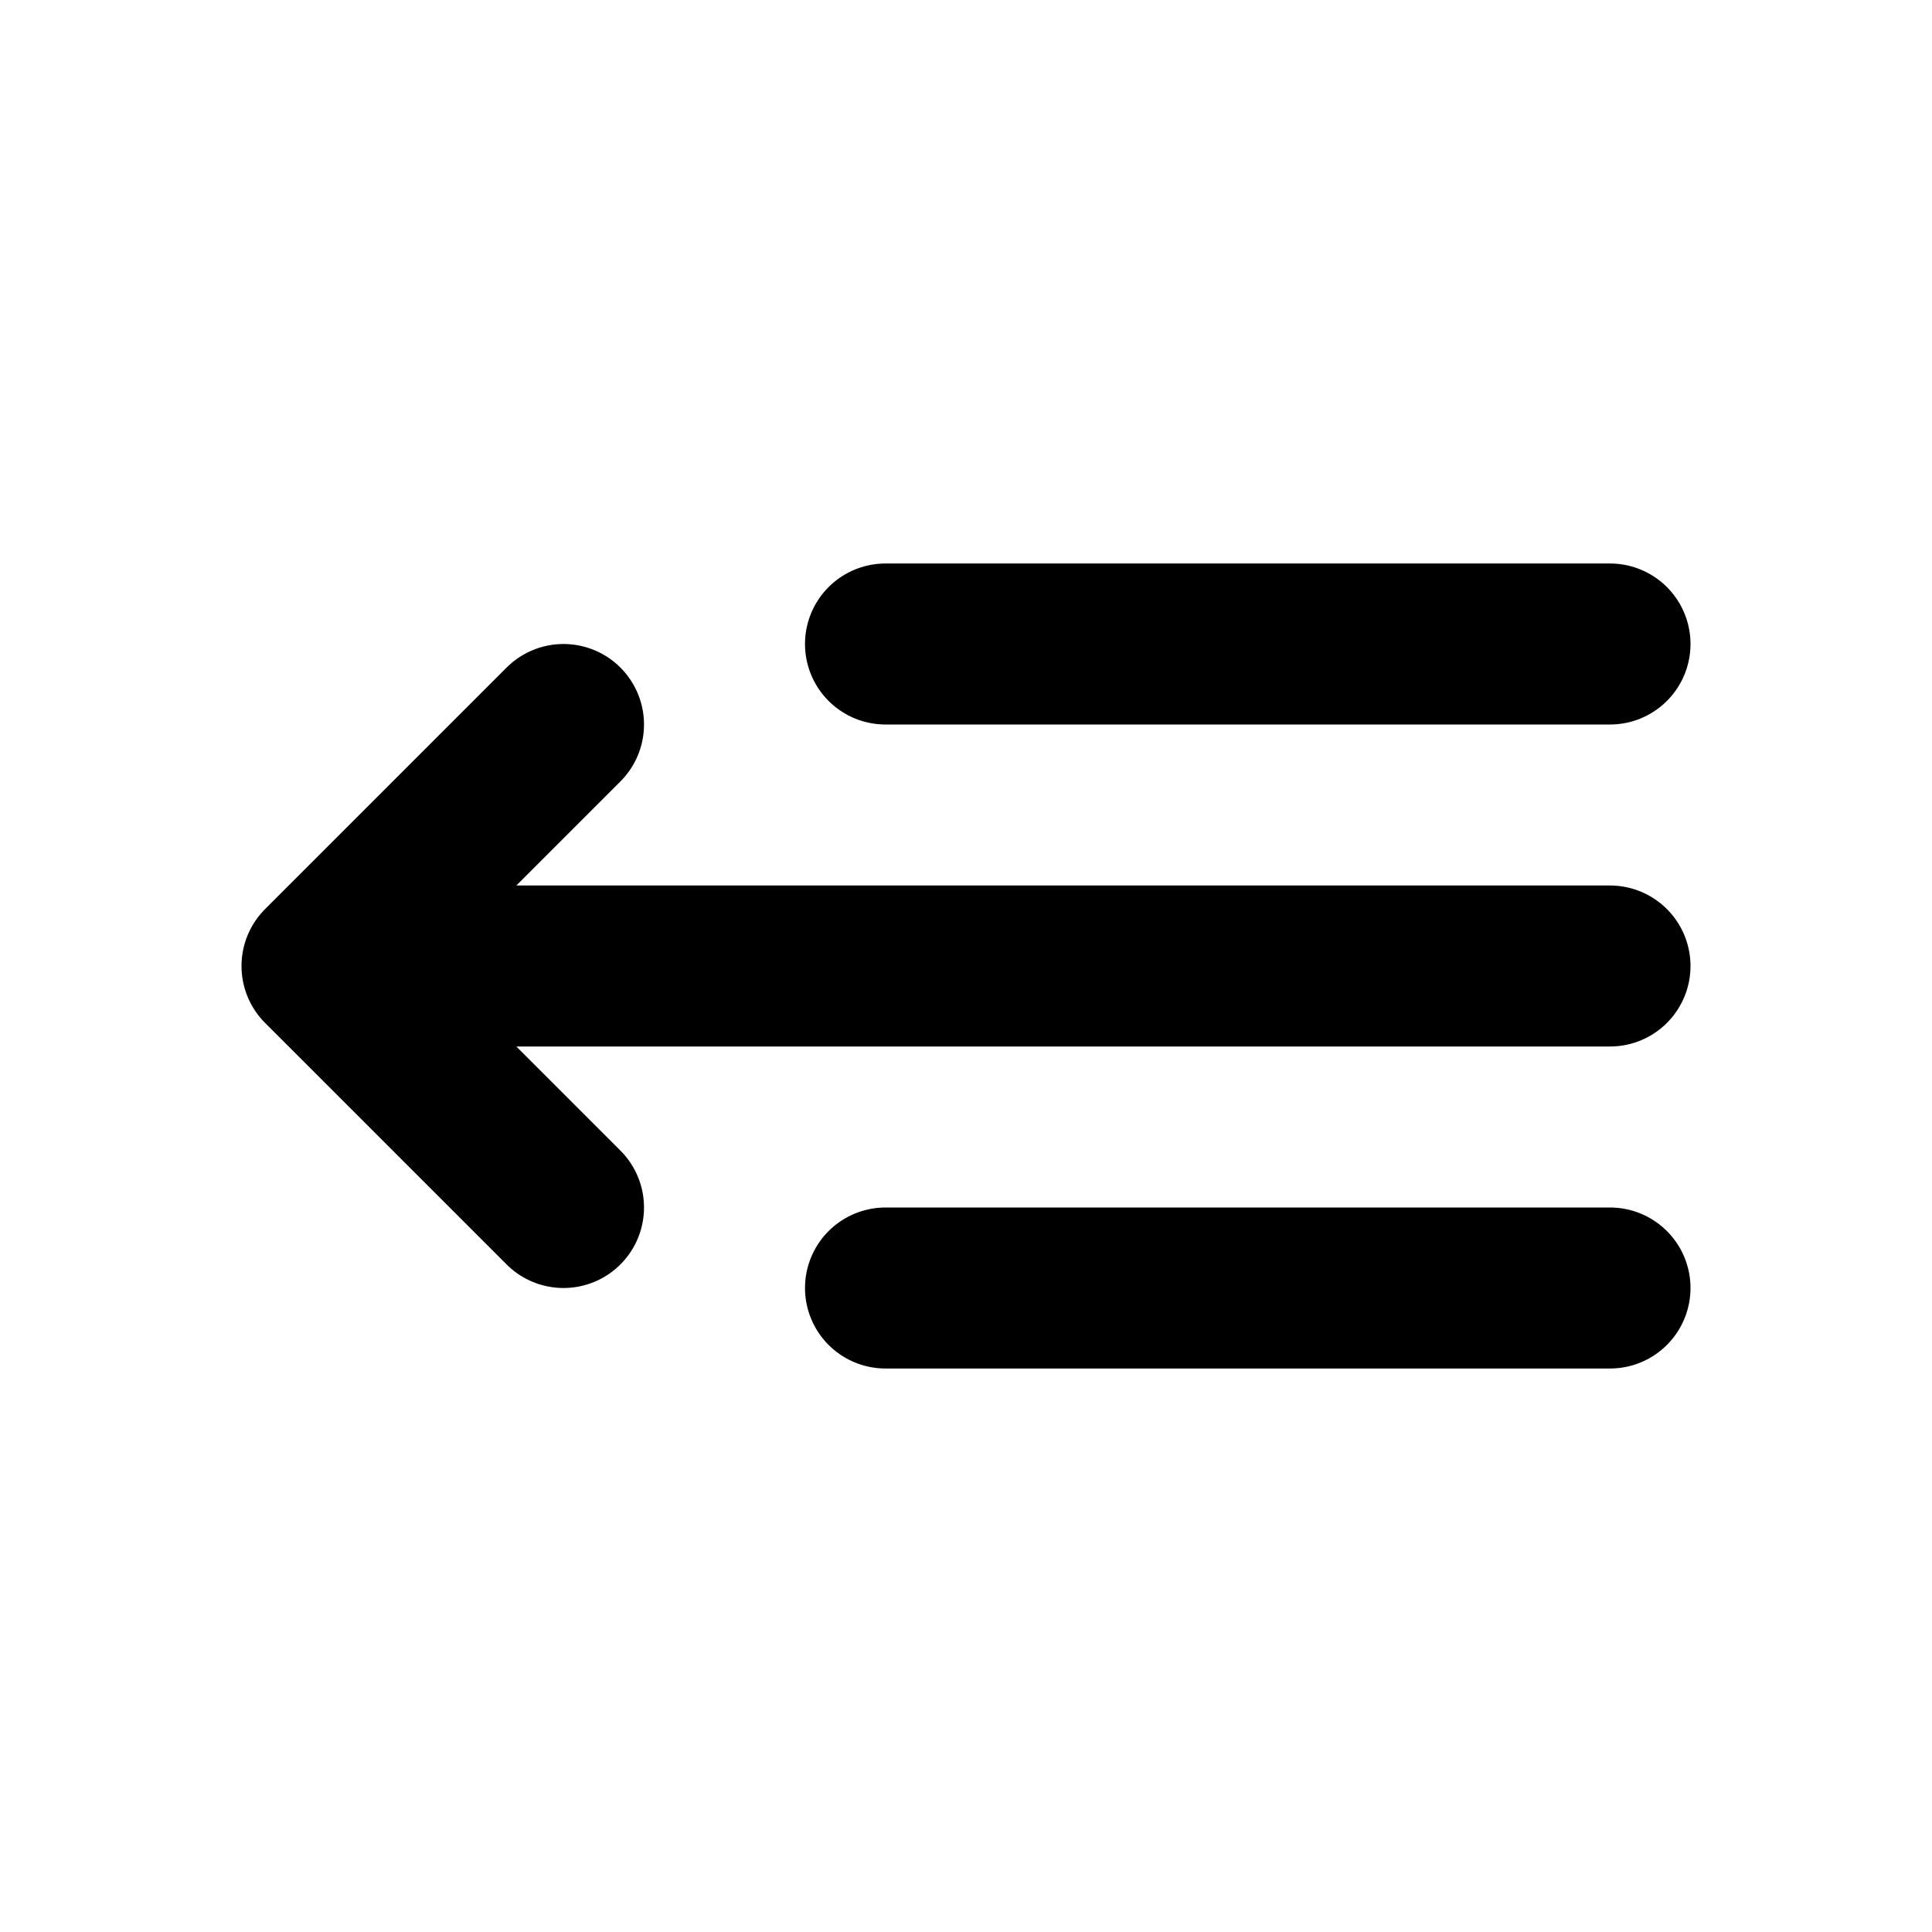
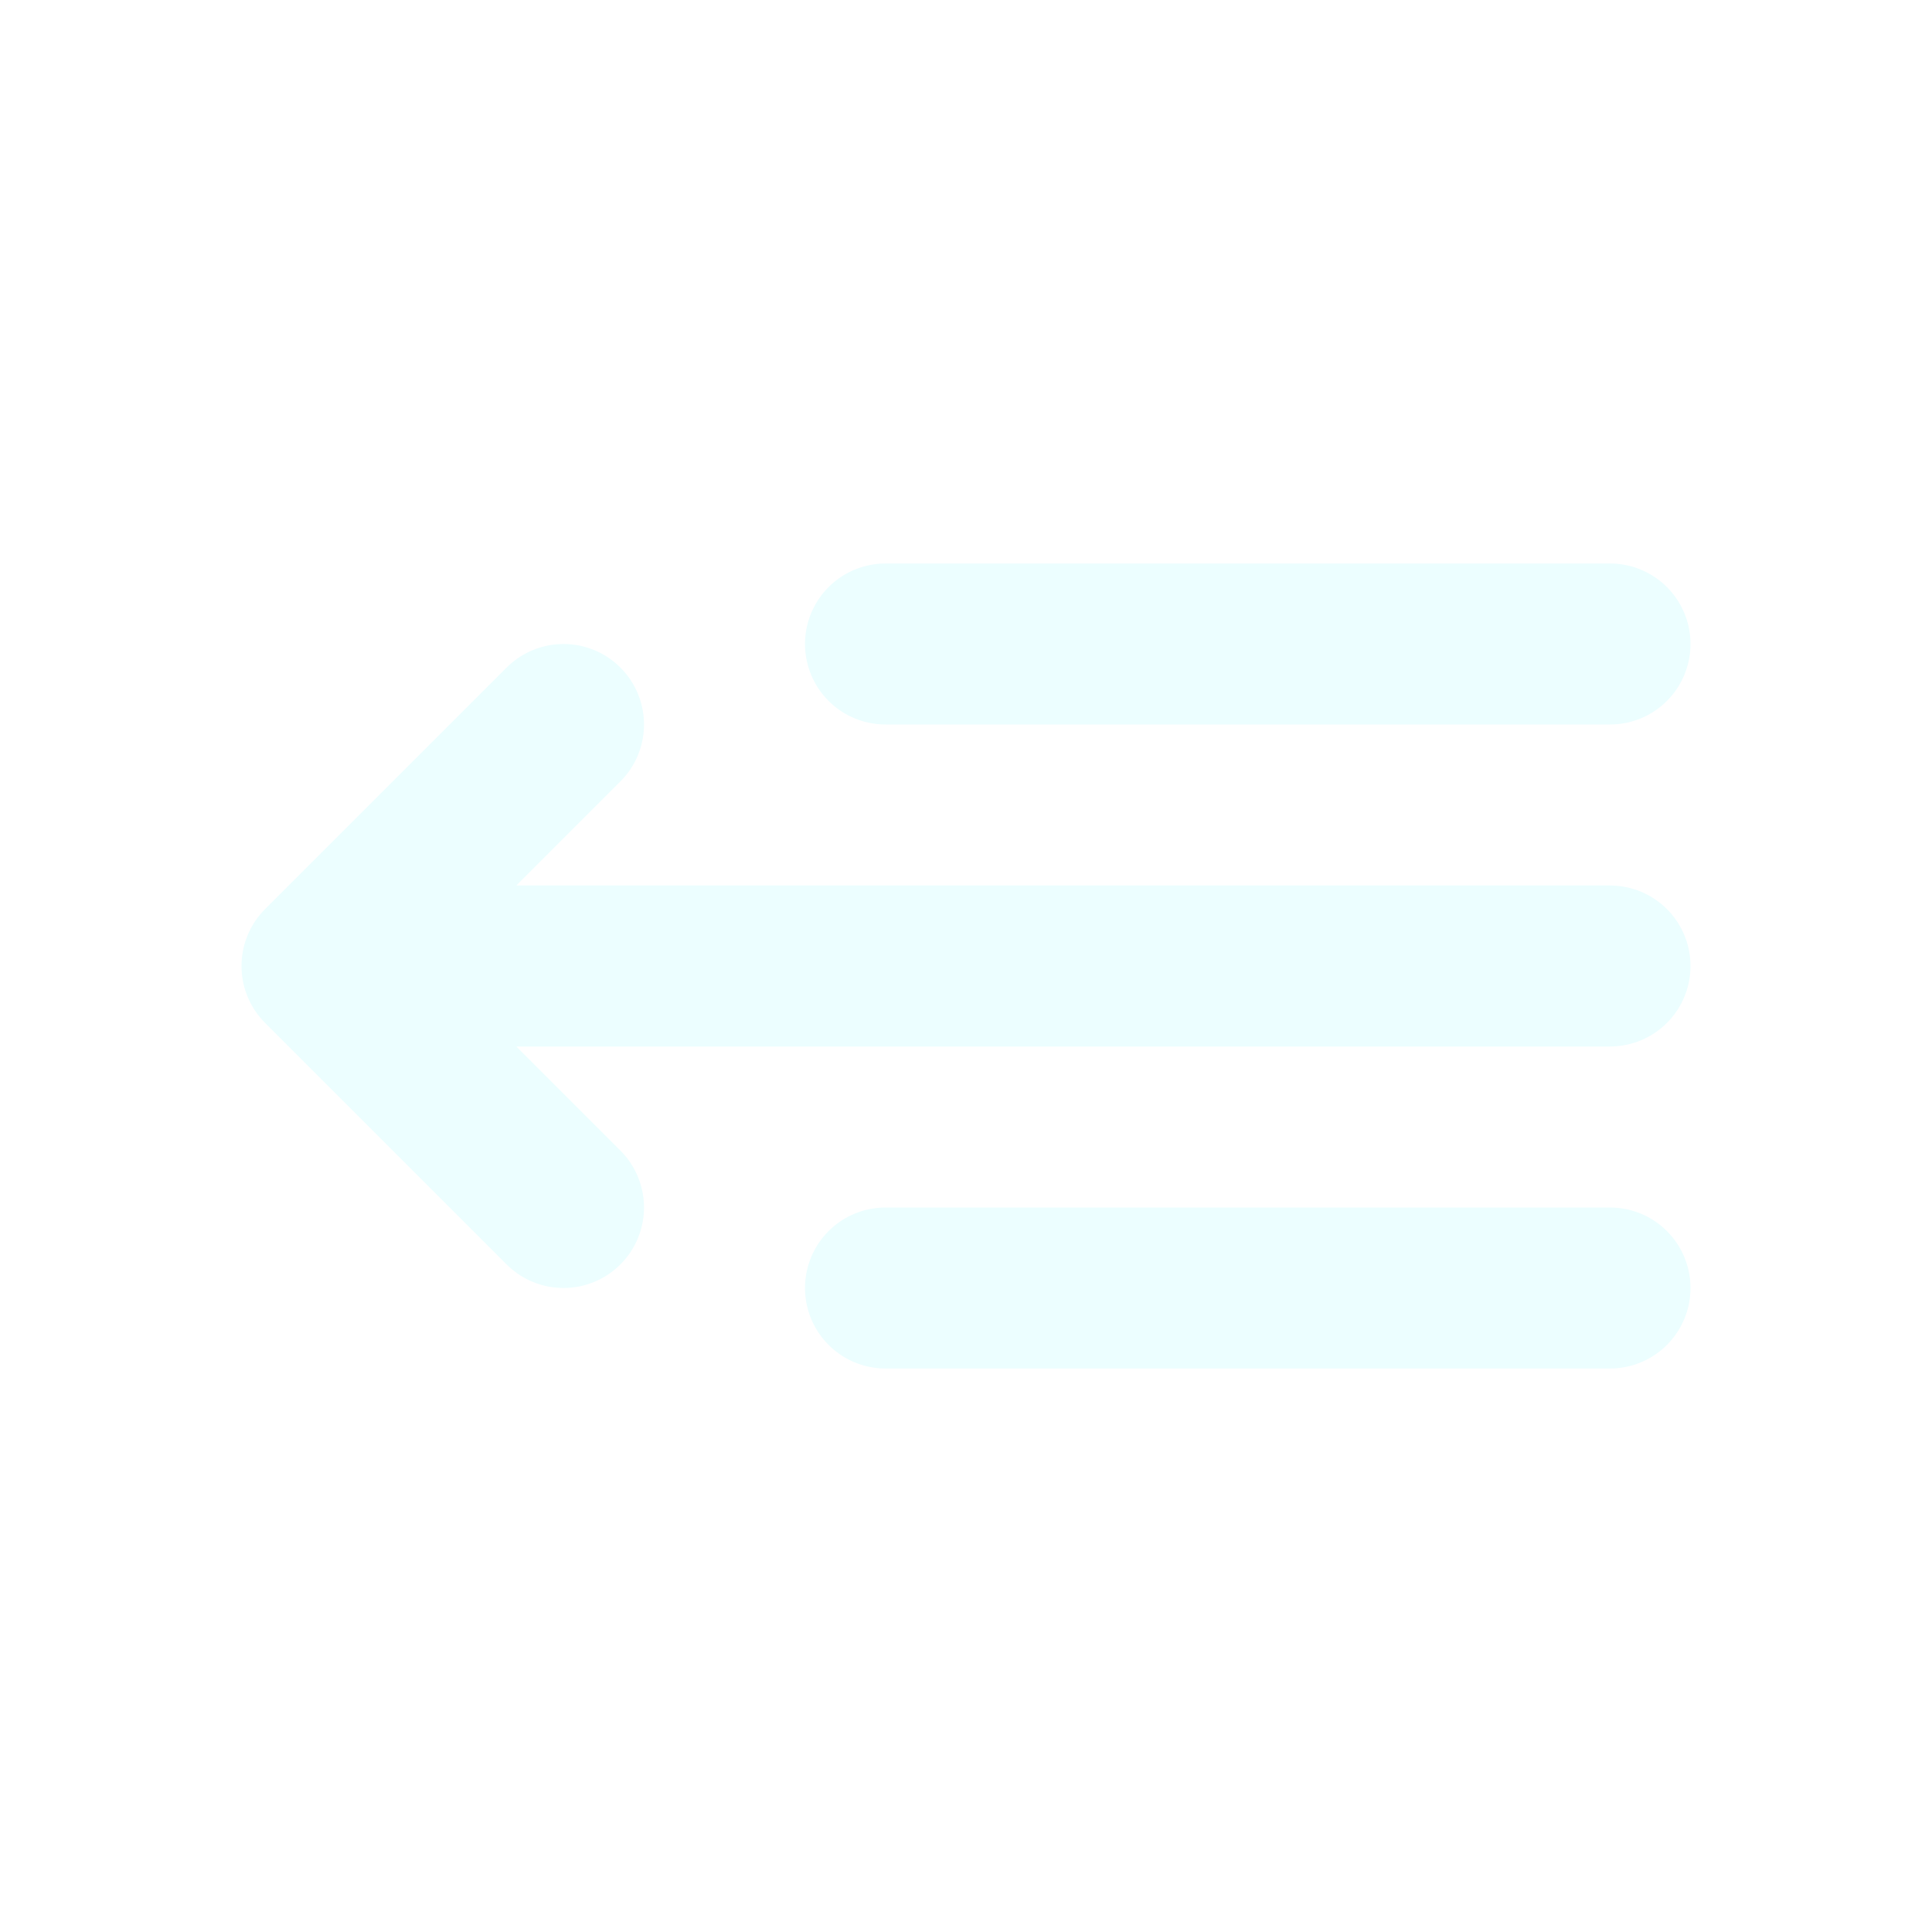
<svg xmlns="http://www.w3.org/2000/svg" width="800px" height="800px" viewBox="0 0 24 24" fill="none">
-   <path d="M20 8H11M20 12H4M4 12L7 9M4 12L7 15M20 16H11" stroke="#000000" stroke-linecap="round" stroke-linejoin="round" stroke-width="2" />
+   <path d="M20 8H11M20 12H4M4 12L7 9M4 12L7 15M20 16H11" stroke="#ECFEFF" stroke-linecap="round" stroke-linejoin="round" stroke-width="2" />
</svg>
